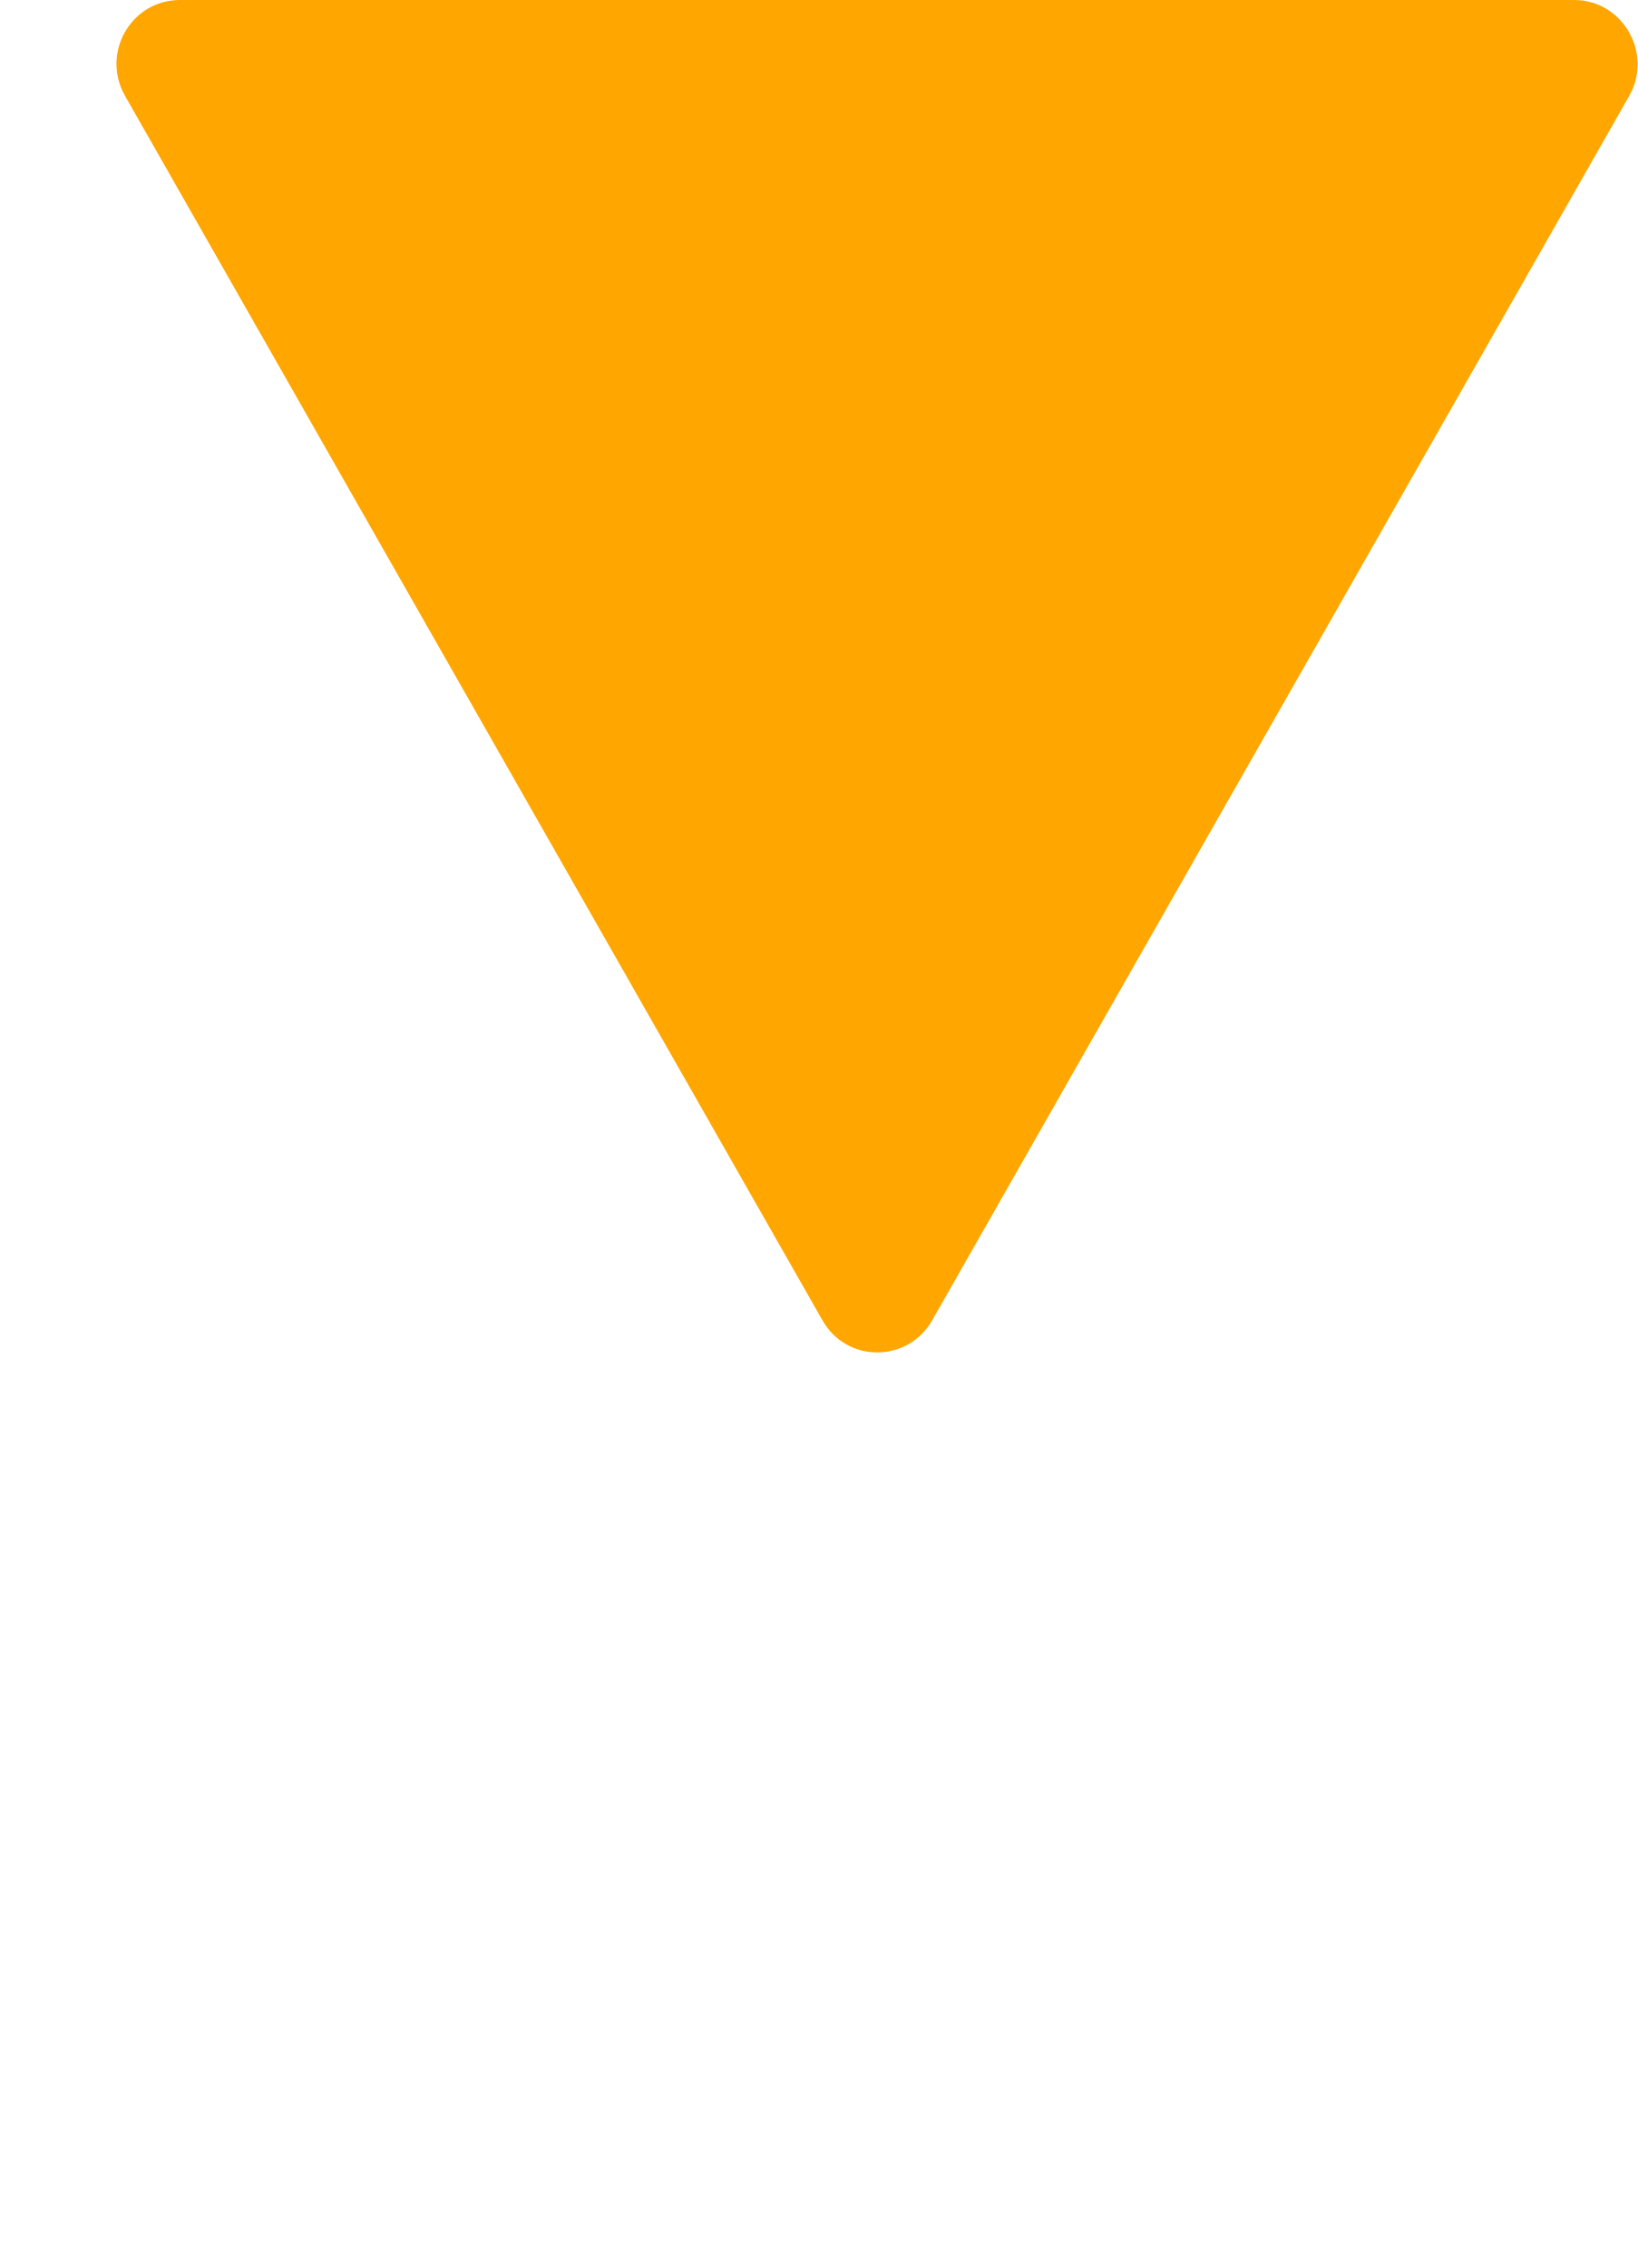
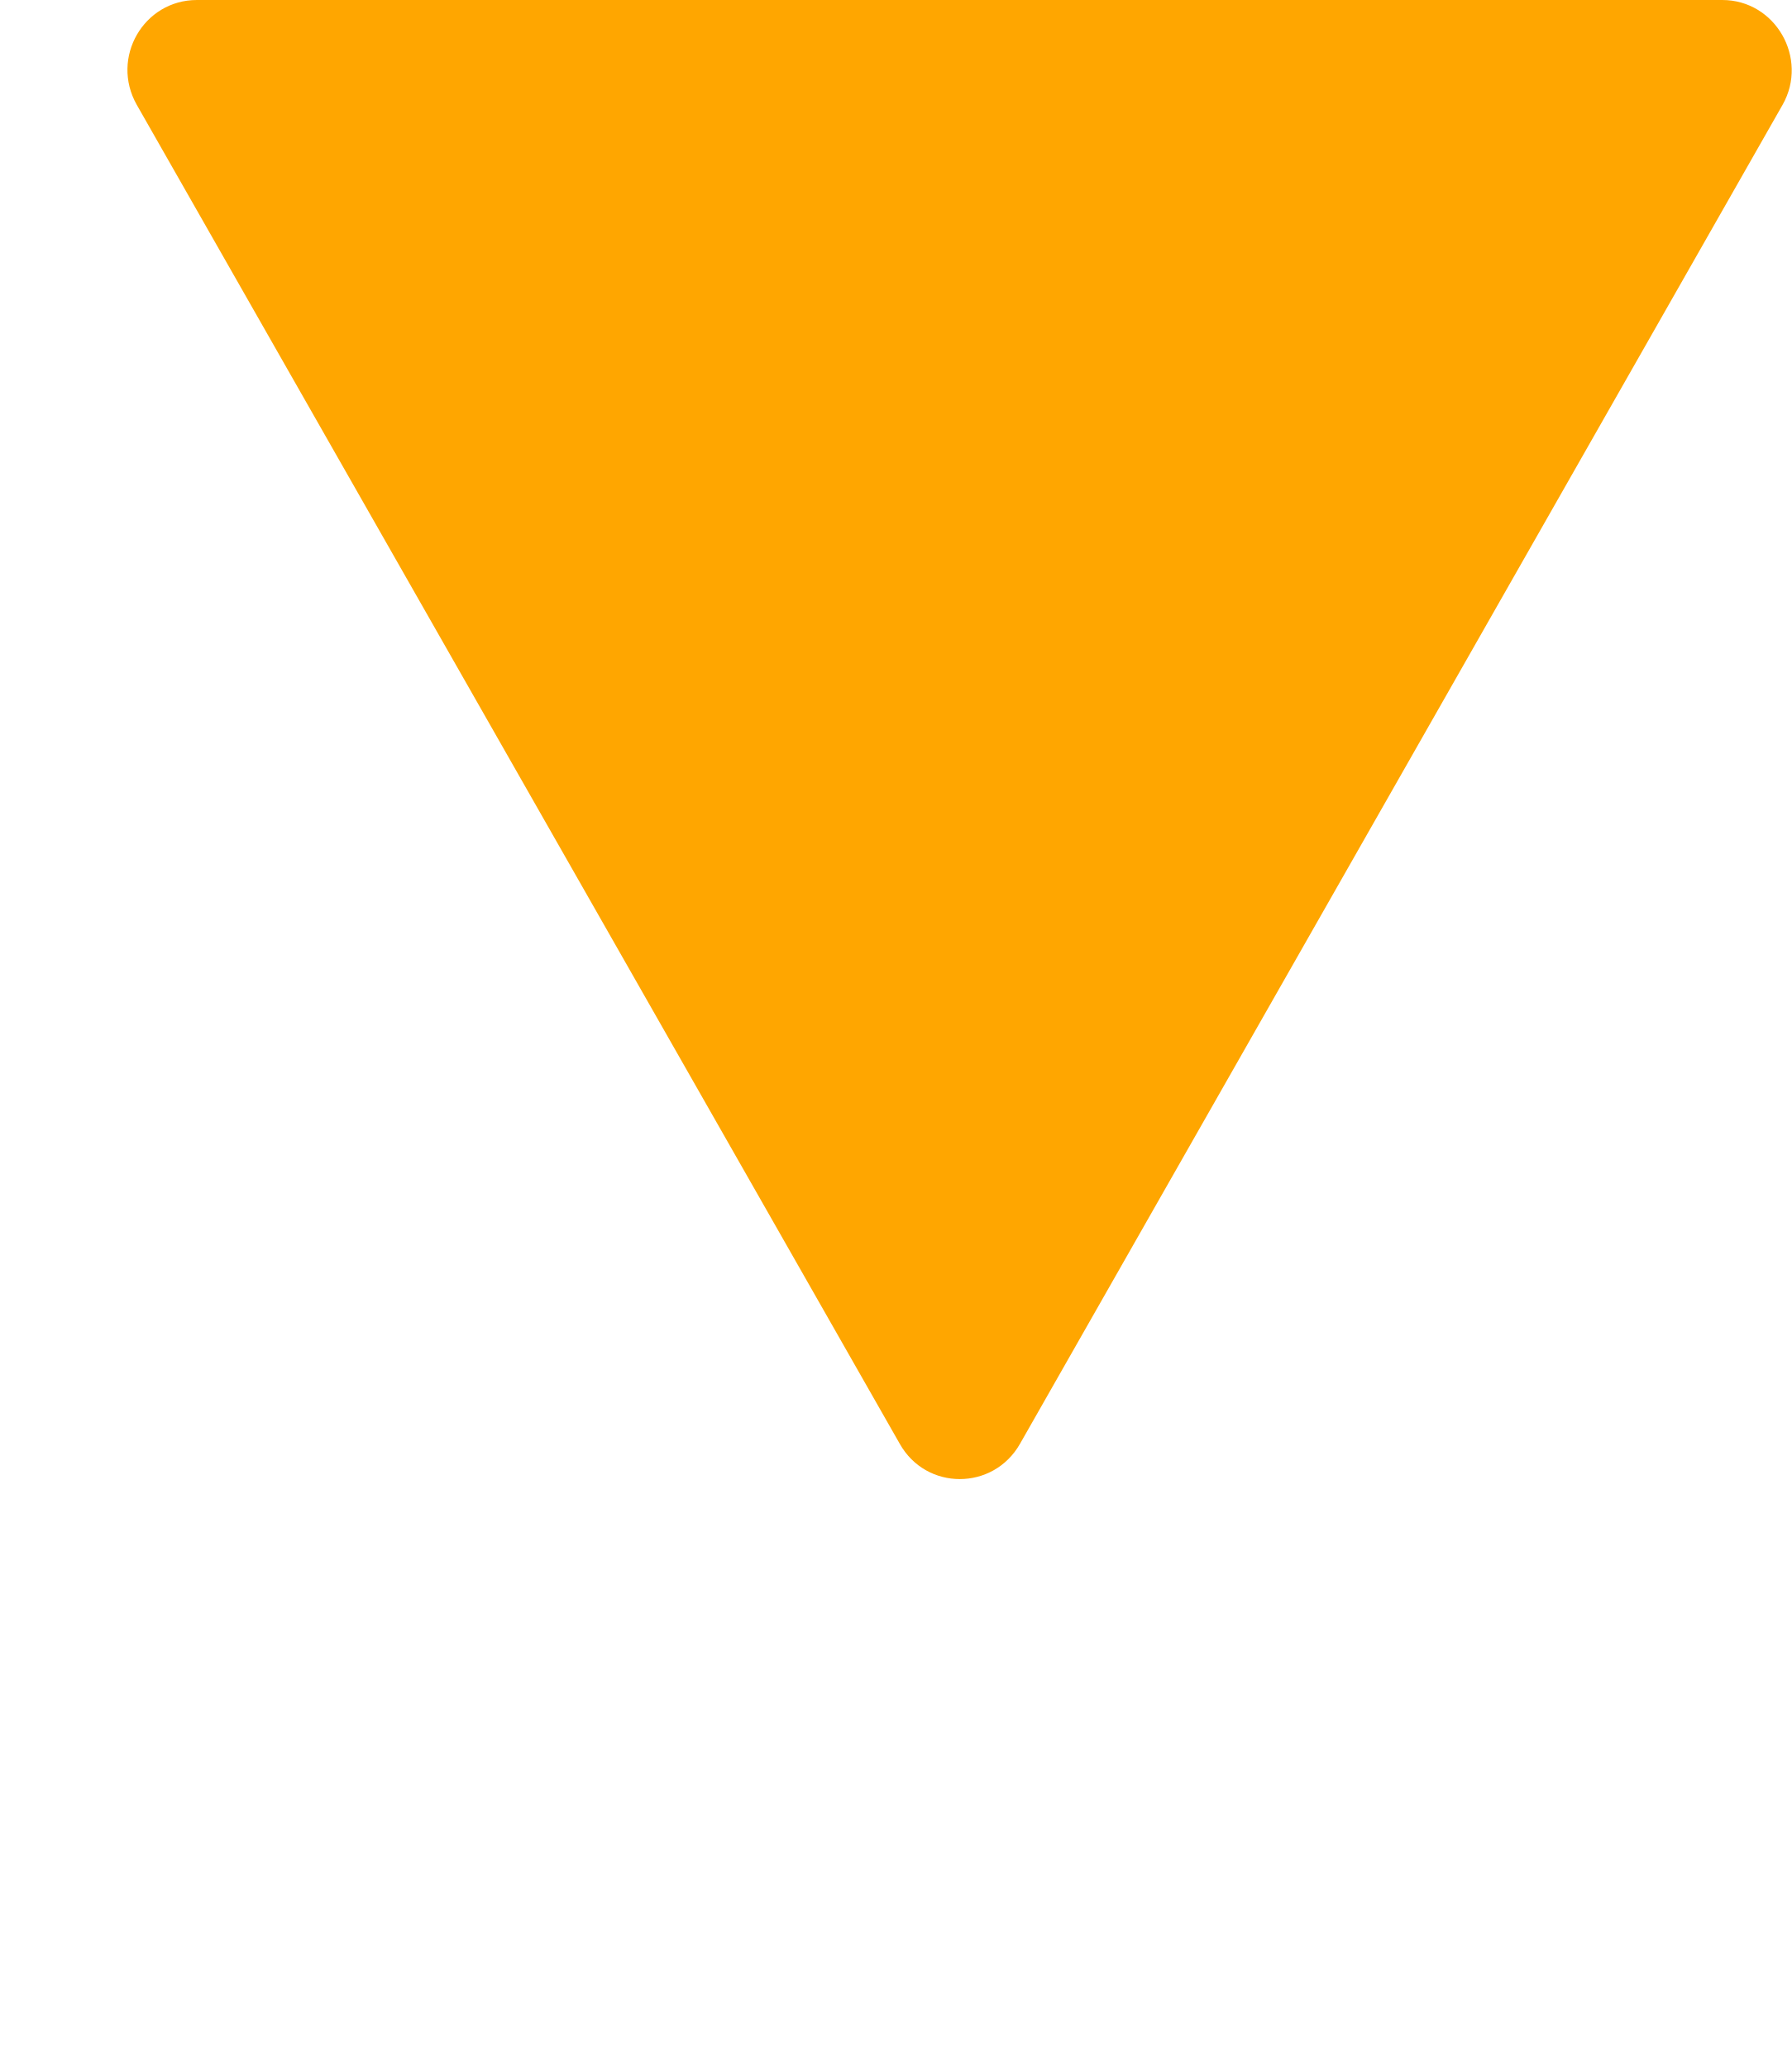
- <svg xmlns="http://www.w3.org/2000/svg" enable-background="new 0 0 128 128" viewBox="0 0 13 18" version="1.1" id="svg29" width="13" height="18">
+ <svg xmlns="http://www.w3.org/2000/svg" enable-background="new 0 0 128 128" viewBox="0 0 13 15" version="1.1" id="svg29" width="13" height="15">
  <defs id="defs33" />
  <linearGradient id="a" x1="64" x2="64" y1="4.25" y2="123.91" gradientUnits="userSpaceOnUse">
    <stop stop-color="#FFAB40" offset="0" id="stop2" />
    <stop stop-color="#FF6D00" offset="1" id="stop4" />
  </linearGradient>
  <path style="fill:#ffa600;fill-opacity:1;stroke-width:0.22" id="path25" d="m 6.963,0 h 5.533 c 0.386,0 0.628,0.423 0.438,0.76 l -5.533,9.717 c -0.194,0.342 -0.681,0.342 -0.873,0 L 0.992,0.76 C 0.8,0.42 1.041,0 1.429,0 Z" />
</svg>
